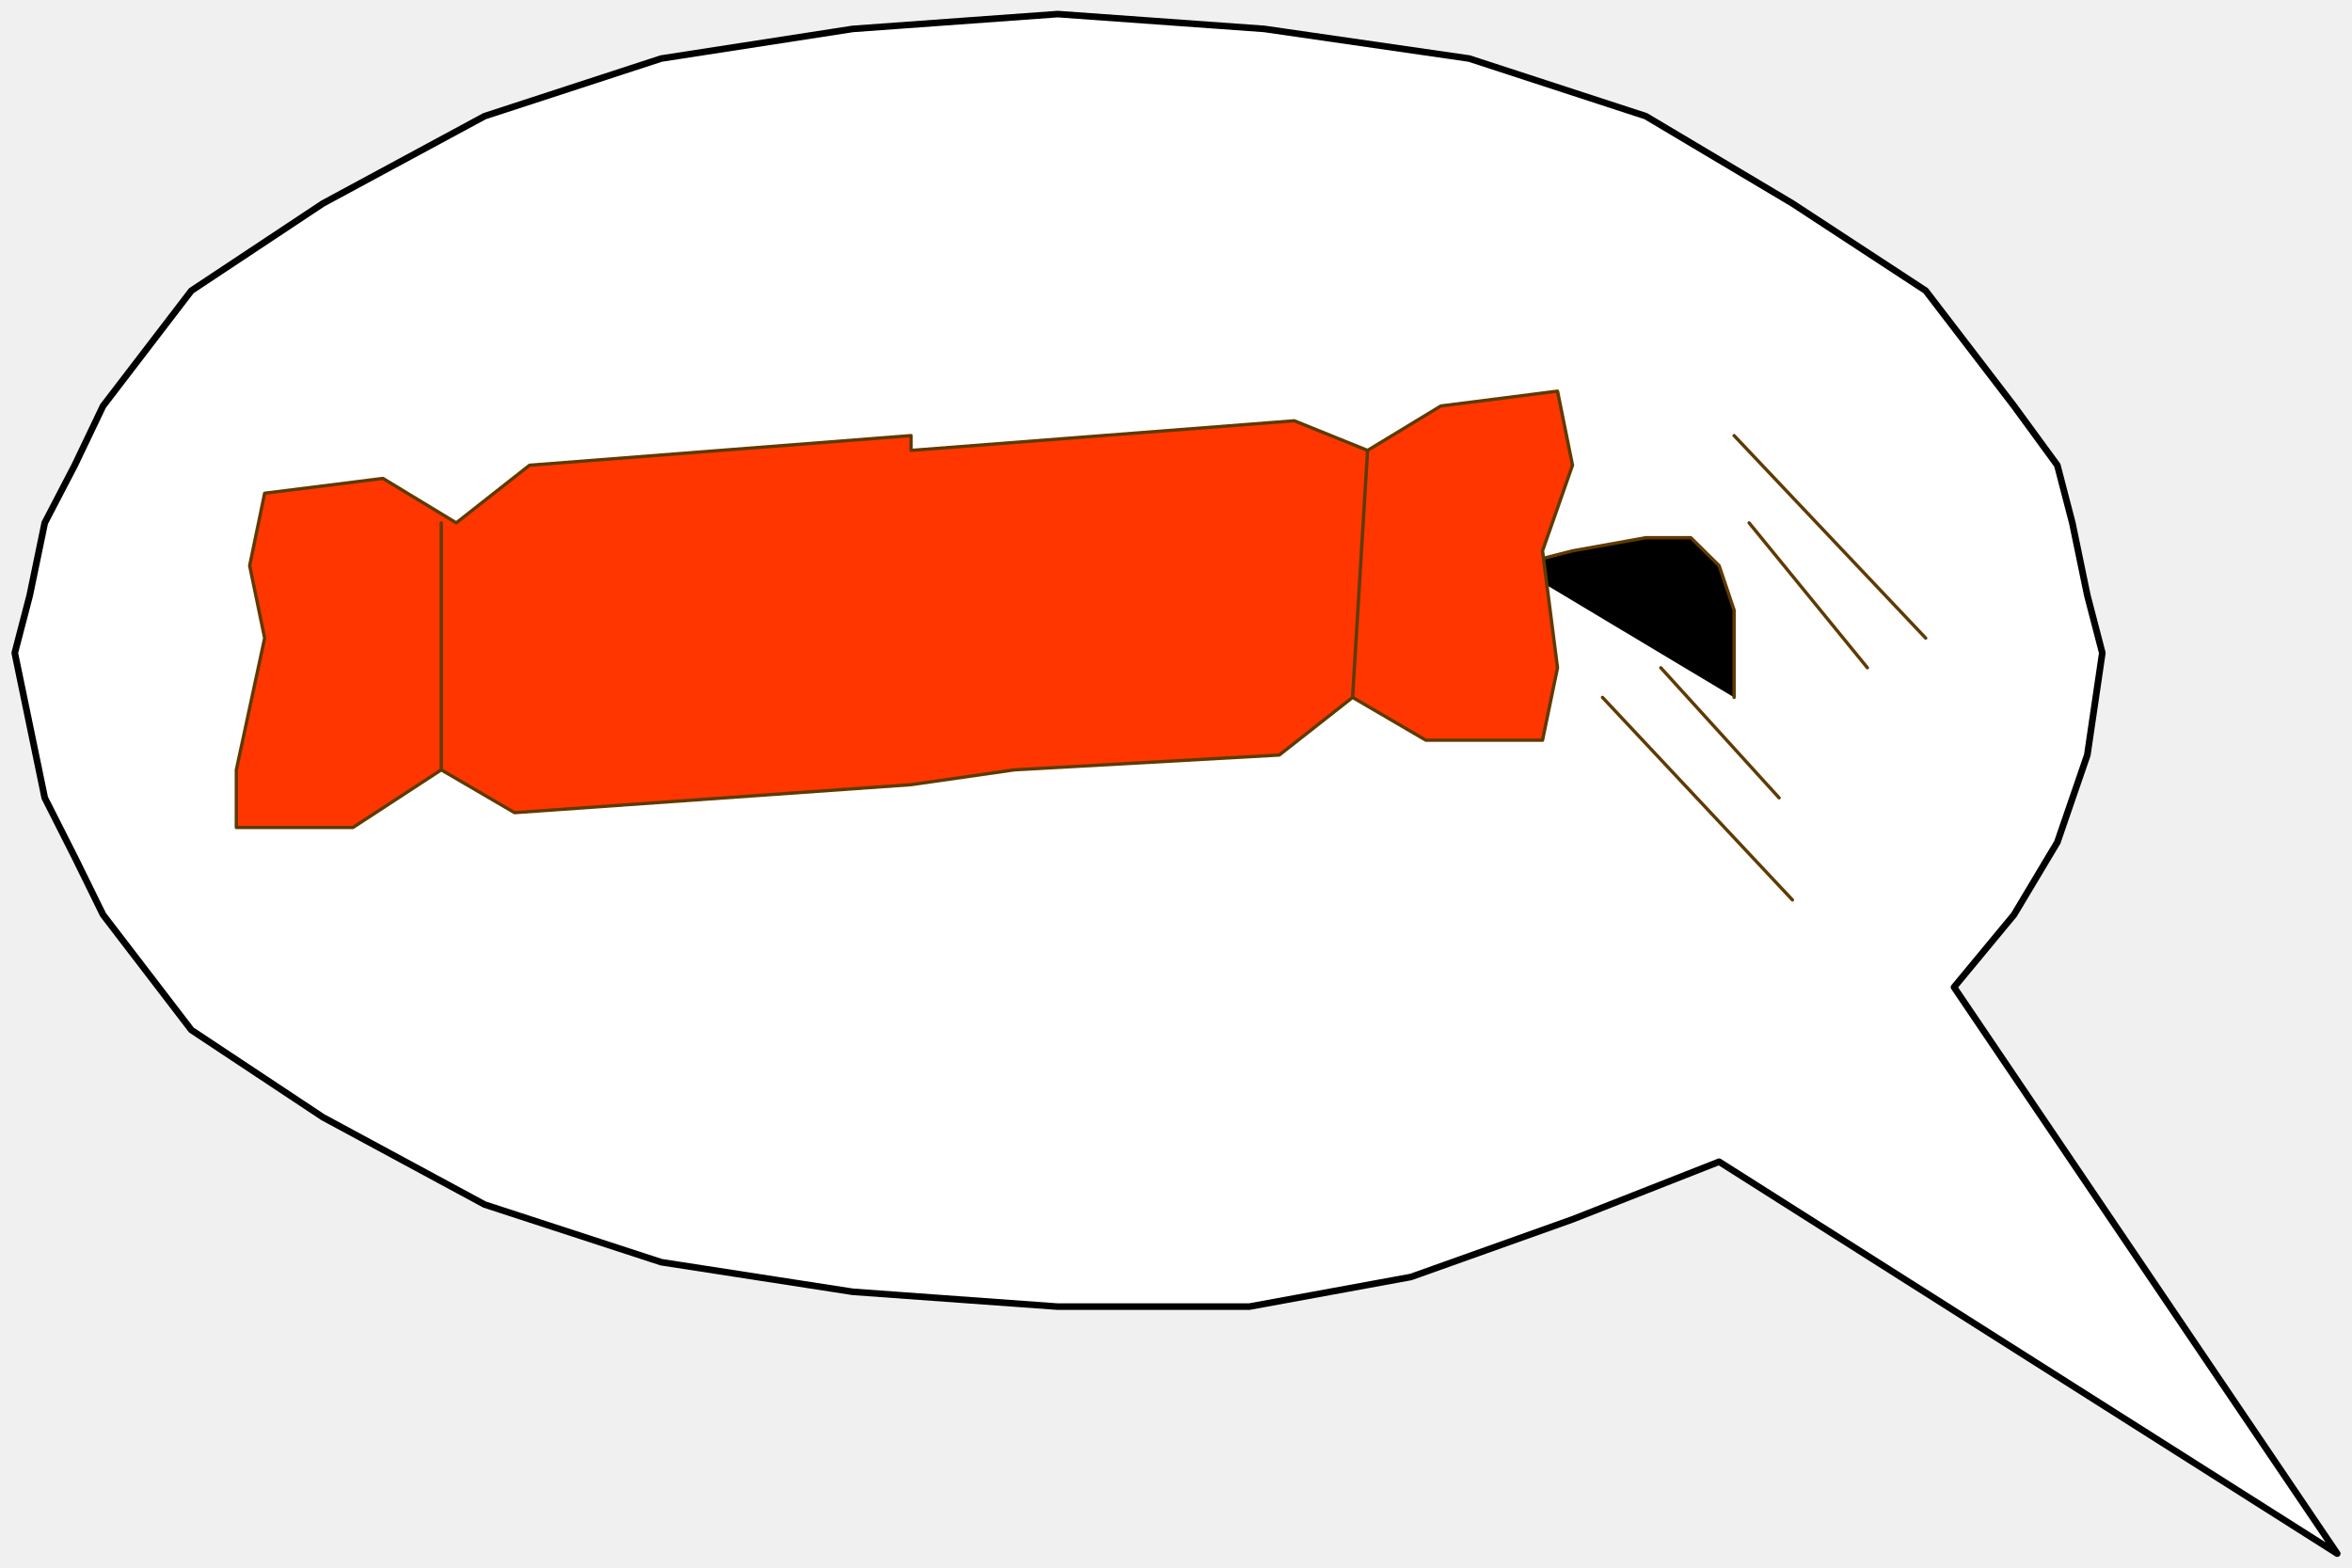
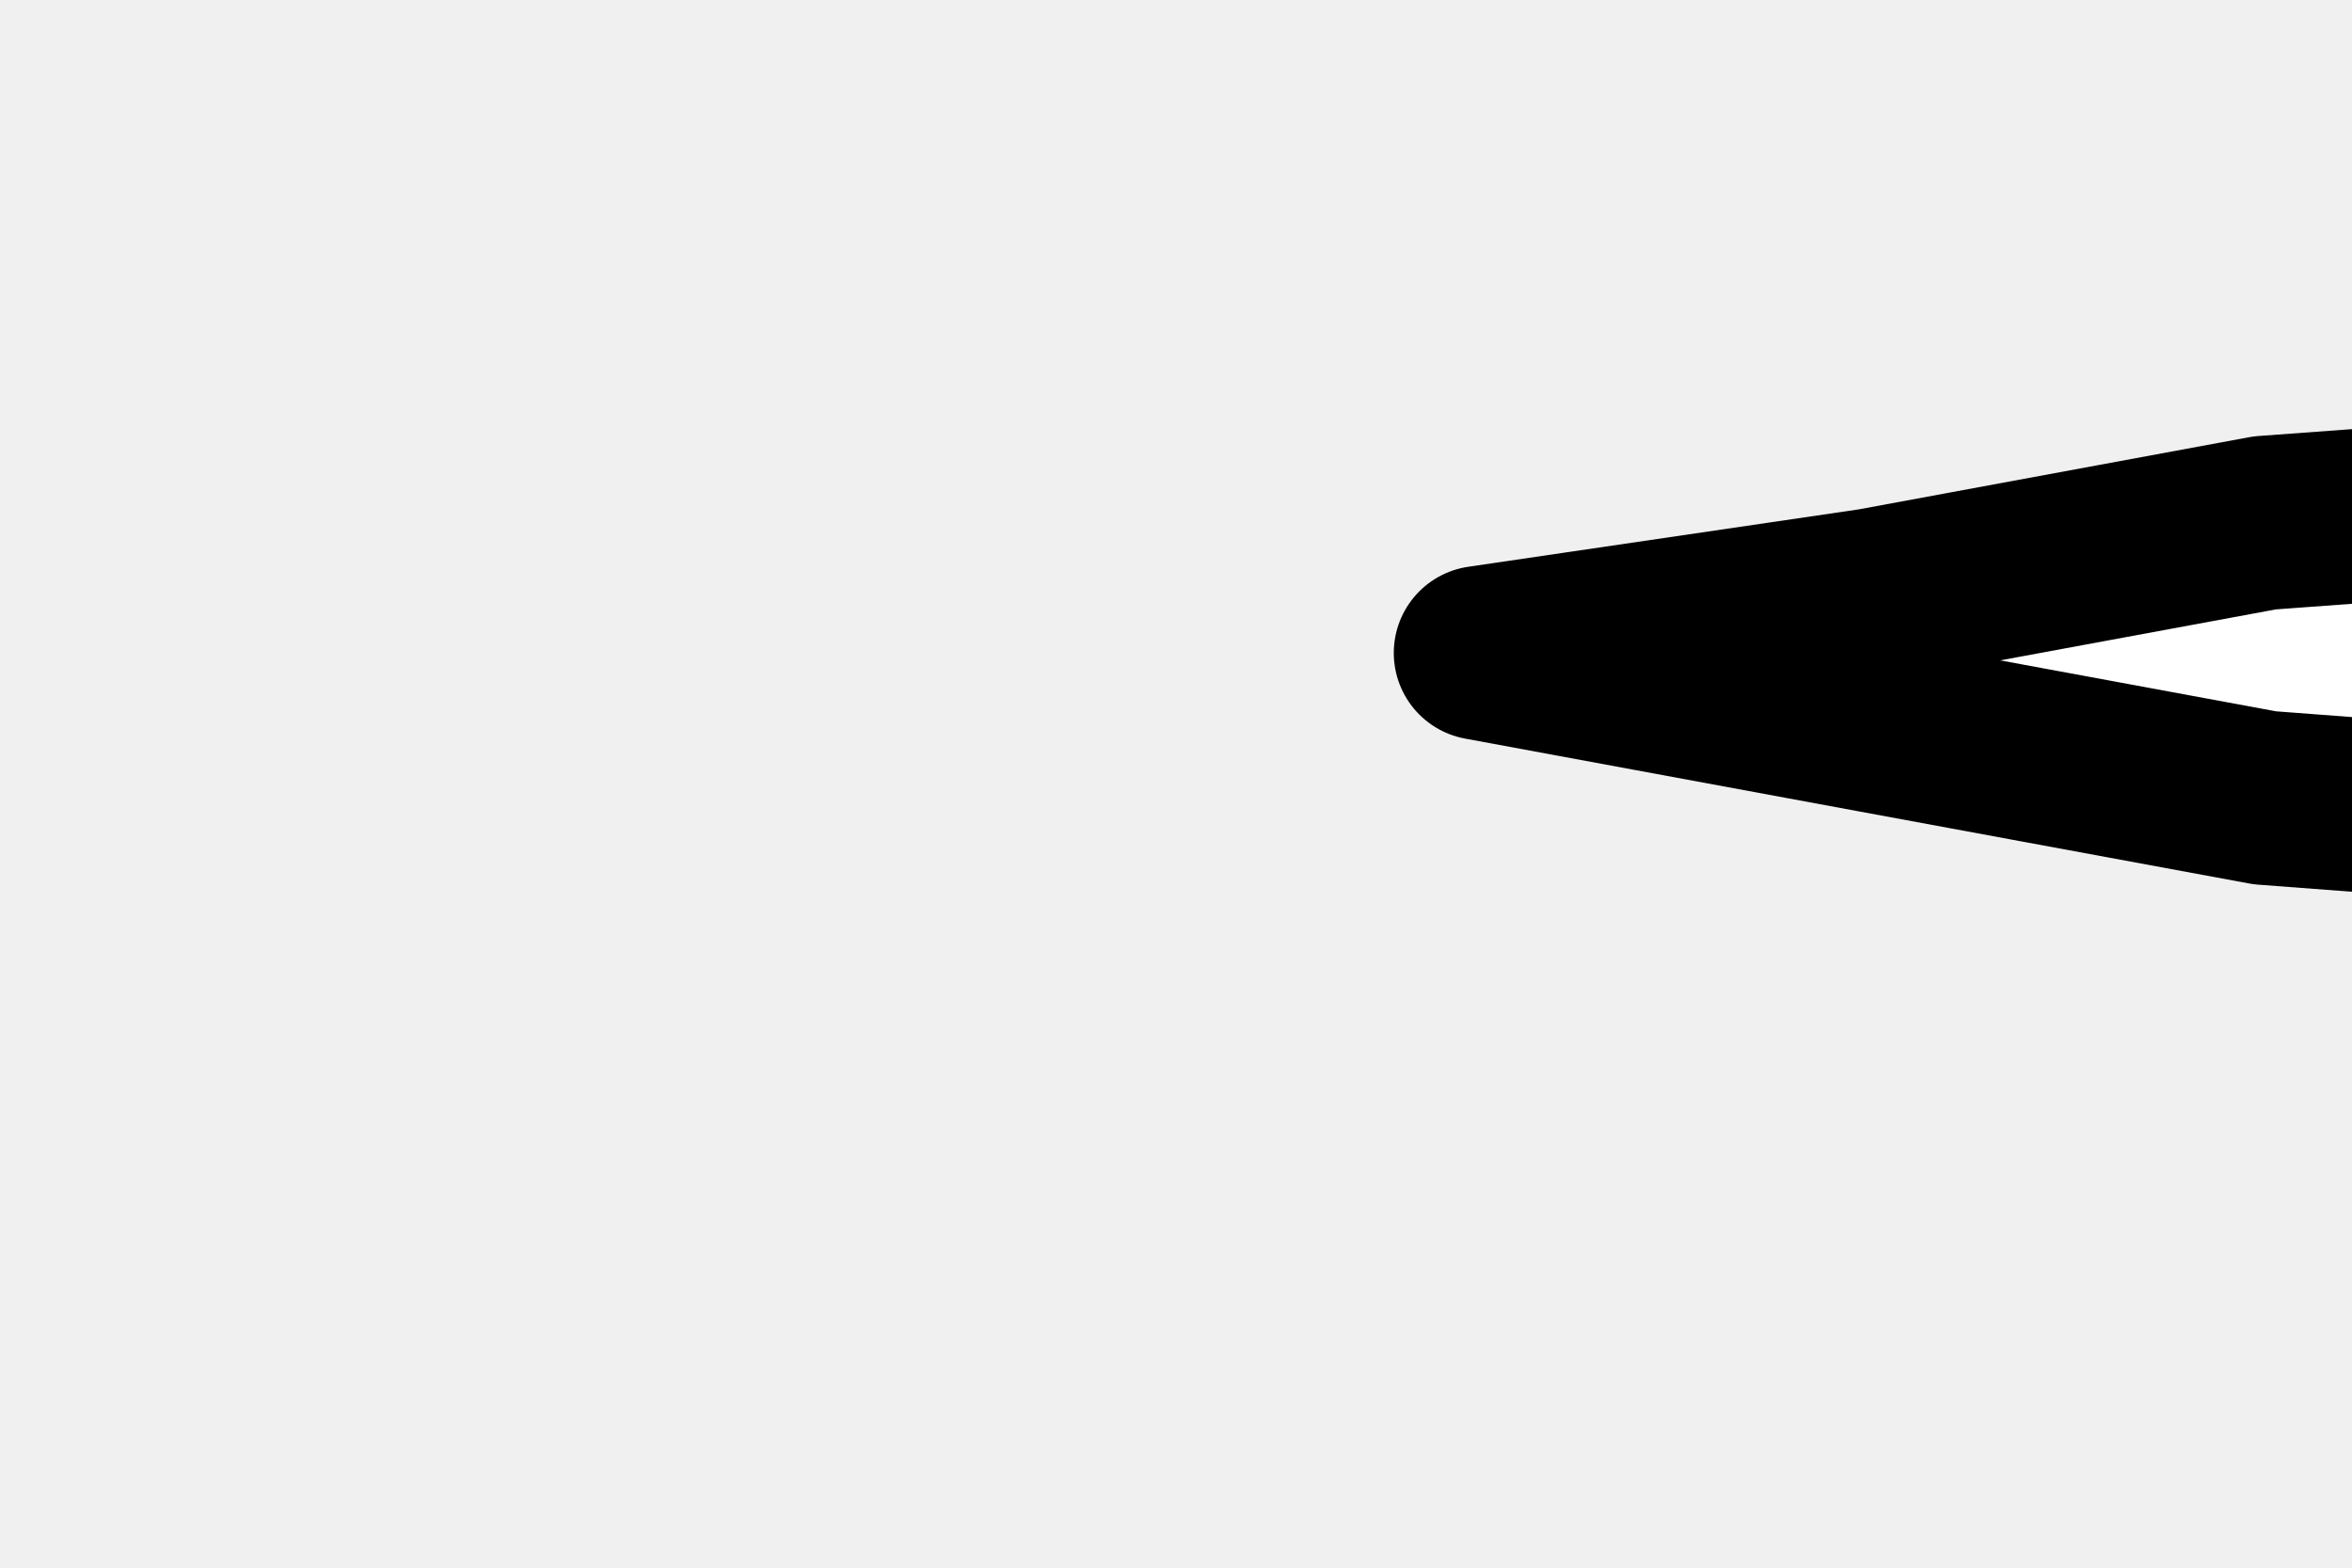
- <svg xmlns="http://www.w3.org/2000/svg" width="54" height="36" viewBox="1 1 54 36" version="1.1">
-   <g transform="translate(0 0) scale(0.038251 0.037811) translate(0 0)">
-     <path fill="#FFFFFF" stroke="#000000" stroke-width="4" stroke-linecap="round" stroke-linejoin="round" d="M 1429 970 L 1199 626 L 1235 582 L 1261 538 L 1279 485 L 1288 423 L 1279 388 L 1270 344 L 1261 309 L 1235 273 L 1182 203 L 1102 150 L 1014 97 L 908 62 L 785 44 L 661 35 L 538 44 L 423 62 L 317 97 L 220 150 L 141 203 L 88 273 L 71 309 L 53 344 L 44 388 L 35 423 L 44 467 L 53 511 L 71 547 L 88 582 L 141 652 L 220 705 L 317 758 L 423 793 L 538 811 L 661 820 L 776 820 L 873 802 L 970 767 L 1058 732 L 1429 970 Z " fill-rule="nonzero" />
-     <path stroke="#5F3A00" stroke-width="2" stroke-linecap="round" stroke-linejoin="round" d="M 935 370 L 970 361 L 1014 353 L 1041 353 L 1058 370 L 1067 397 L 1067 450 " />
-     <path fill="#FF3600" stroke="#5F3A00" stroke-width="2" stroke-linecap="round" stroke-linejoin="round" d="M 573 503 L 335 520 L 291 494 L 238 529 L 168 529 L 168 494 L 185 414 L 176 370 L 185 326 L 256 317 L 300 344 L 344 309 L 573 291 L 573 300 L 803 282 L 847 300 L 891 273 L 961 264 L 970 309 L 952 361 L 961 432 L 952 476 L 882 476 L 838 450 L 794 485 L 635 494 L 573 503 Z " fill-rule="nonzero" />
-     <path fill="#BF7400" stroke-width="1px" stroke="#BF7400" d="M 847 300 L 838 450 Z " fill-rule="nonzero" />
-     <path stroke="#5F3A00" stroke-width="2" stroke-linecap="round" stroke-linejoin="round" d="M 847 300 L 838 450 " />
-     <path fill="#BF7400" stroke-width="1px" stroke="#BF7400" d="M 291 344 L 291 494 Z " fill-rule="nonzero" />
-     <path stroke="#5F3A00" stroke-width="2" stroke-linecap="round" stroke-linejoin="round" d="M 291 344 L 291 494 " />
-     <path stroke="#5F3A00" stroke-width="2" stroke-linecap="round" stroke-linejoin="round" d="M 1076 344 L 1147 432 " />
-     <path stroke="#5F3A00" stroke-width="2" stroke-linecap="round" stroke-linejoin="round" d="M 1023 432 L 1094 511 " />
-     <path stroke="#5F3A00" stroke-width="2" stroke-linecap="round" stroke-linejoin="round" d="M 1067 291 L 1182 414 " />
-     <path stroke="#5F3A00" stroke-width="2" stroke-linecap="round" stroke-linejoin="round" d="M 988 450 L 1102 573 " />
+ <svg xmlns="http://www.w3.org/2000/svg" version="1.1" width="54" height="36">
+   <g transform="translate(-1, -1)">
+     <path fill="#FFFFFF" stroke="#000000" stroke-width="4" stroke-linecap="round" stroke-linejoin="round" d="M 1429 36.677 L 1199 23.67 L 1235 22.006 L 1261 20.342 L 1279 18.338 L 1288 15.994 L 1279 14.671 L 1270 13.007 L 1261 11.684 L 1235 10.322 L 1182 7.676 L 1102 5.672 L 1014 3.668 L 908 2.344 L 785 1.664 L 661 1.323 L 538 1.664 L 423 2.344 L 317 3.668 L 220 5.672 L 141 7.676 L 88 10.322 L 71 11.684 L 53 13.007 L 44 14.671 L 35 15.994 L 44 17.658 L 53 19.321 L 71 20.683 L 88 22.006 L 141 24.653 L 220 26.657 L 317 28.661 L 423 29.984 L 538 30.665 L 661 31.005 L 776 31.005 L 873 30.324 L 970 29.001 L 1058 27.678 L 1429 36.677 Z " fill-rule="nonzero" />
+     <path stroke="#5F3A00" stroke-width="2" stroke-linecap="round" stroke-linejoin="round" d="M 935 13.99 L 970 13.65 L 1014 13.347 L 1041 13.347 L 1058 13.99 L 1067 15.011 L 1067 17.015 " />
+     <path fill="#FF3600" stroke="#5F3A00" stroke-width="2" stroke-linecap="round" stroke-linejoin="round" d="M 573 19.019 L 335 19.662 L 291 18.679 L 238 20.002 L 168 20.002 L 168 18.679 L 185 15.654 L 176 13.99 L 185 12.326 L 256 11.986 L 300 13.007 L 344 11.684 L 573 11.003 L 573 11.343 L 803 10.663 L 847 11.343 L 891 10.322 L 961 9.982 L 970 11.684 L 952 13.65 L 961 16.334 L 952 17.998 L 882 17.998 L 838 17.015 L 794 18.338 L 635 18.679 L 573 19.019 Z " fill-rule="nonzero" />
+     <path fill="#BF7400" stroke-width="1px" stroke="#BF7400" d="M 847 11.343 L 838 17.015 Z " fill-rule="nonzero" />
+     <path stroke="#5F3A00" stroke-width="2" stroke-linecap="round" stroke-linejoin="round" d="M 847 11.343 L 838 17.015 " />
+     <path fill="#BF7400" stroke-width="1px" stroke="#BF7400" d="M 291 13.007 L 291 18.679 Z " fill-rule="nonzero" />
+     <path stroke="#5F3A00" stroke-width="2" stroke-linecap="round" stroke-linejoin="round" d="M 291 13.007 L 291 18.679 " />
+     <path stroke="#5F3A00" stroke-width="2" stroke-linecap="round" stroke-linejoin="round" d="M 1076 13.007 L 1147 16.334 " />
+     <path stroke="#5F3A00" stroke-width="2" stroke-linecap="round" stroke-linejoin="round" d="M 1023 16.334 L 1094 19.321 " />
+     <path stroke="#5F3A00" stroke-width="2" stroke-linecap="round" stroke-linejoin="round" d="M 1067 11.003 L 1182 15.654 " />
+     <path stroke="#5F3A00" stroke-width="2" stroke-linecap="round" stroke-linejoin="round" d="M 988 17.015 L 1102 21.666 " />
  </g>
</svg>
